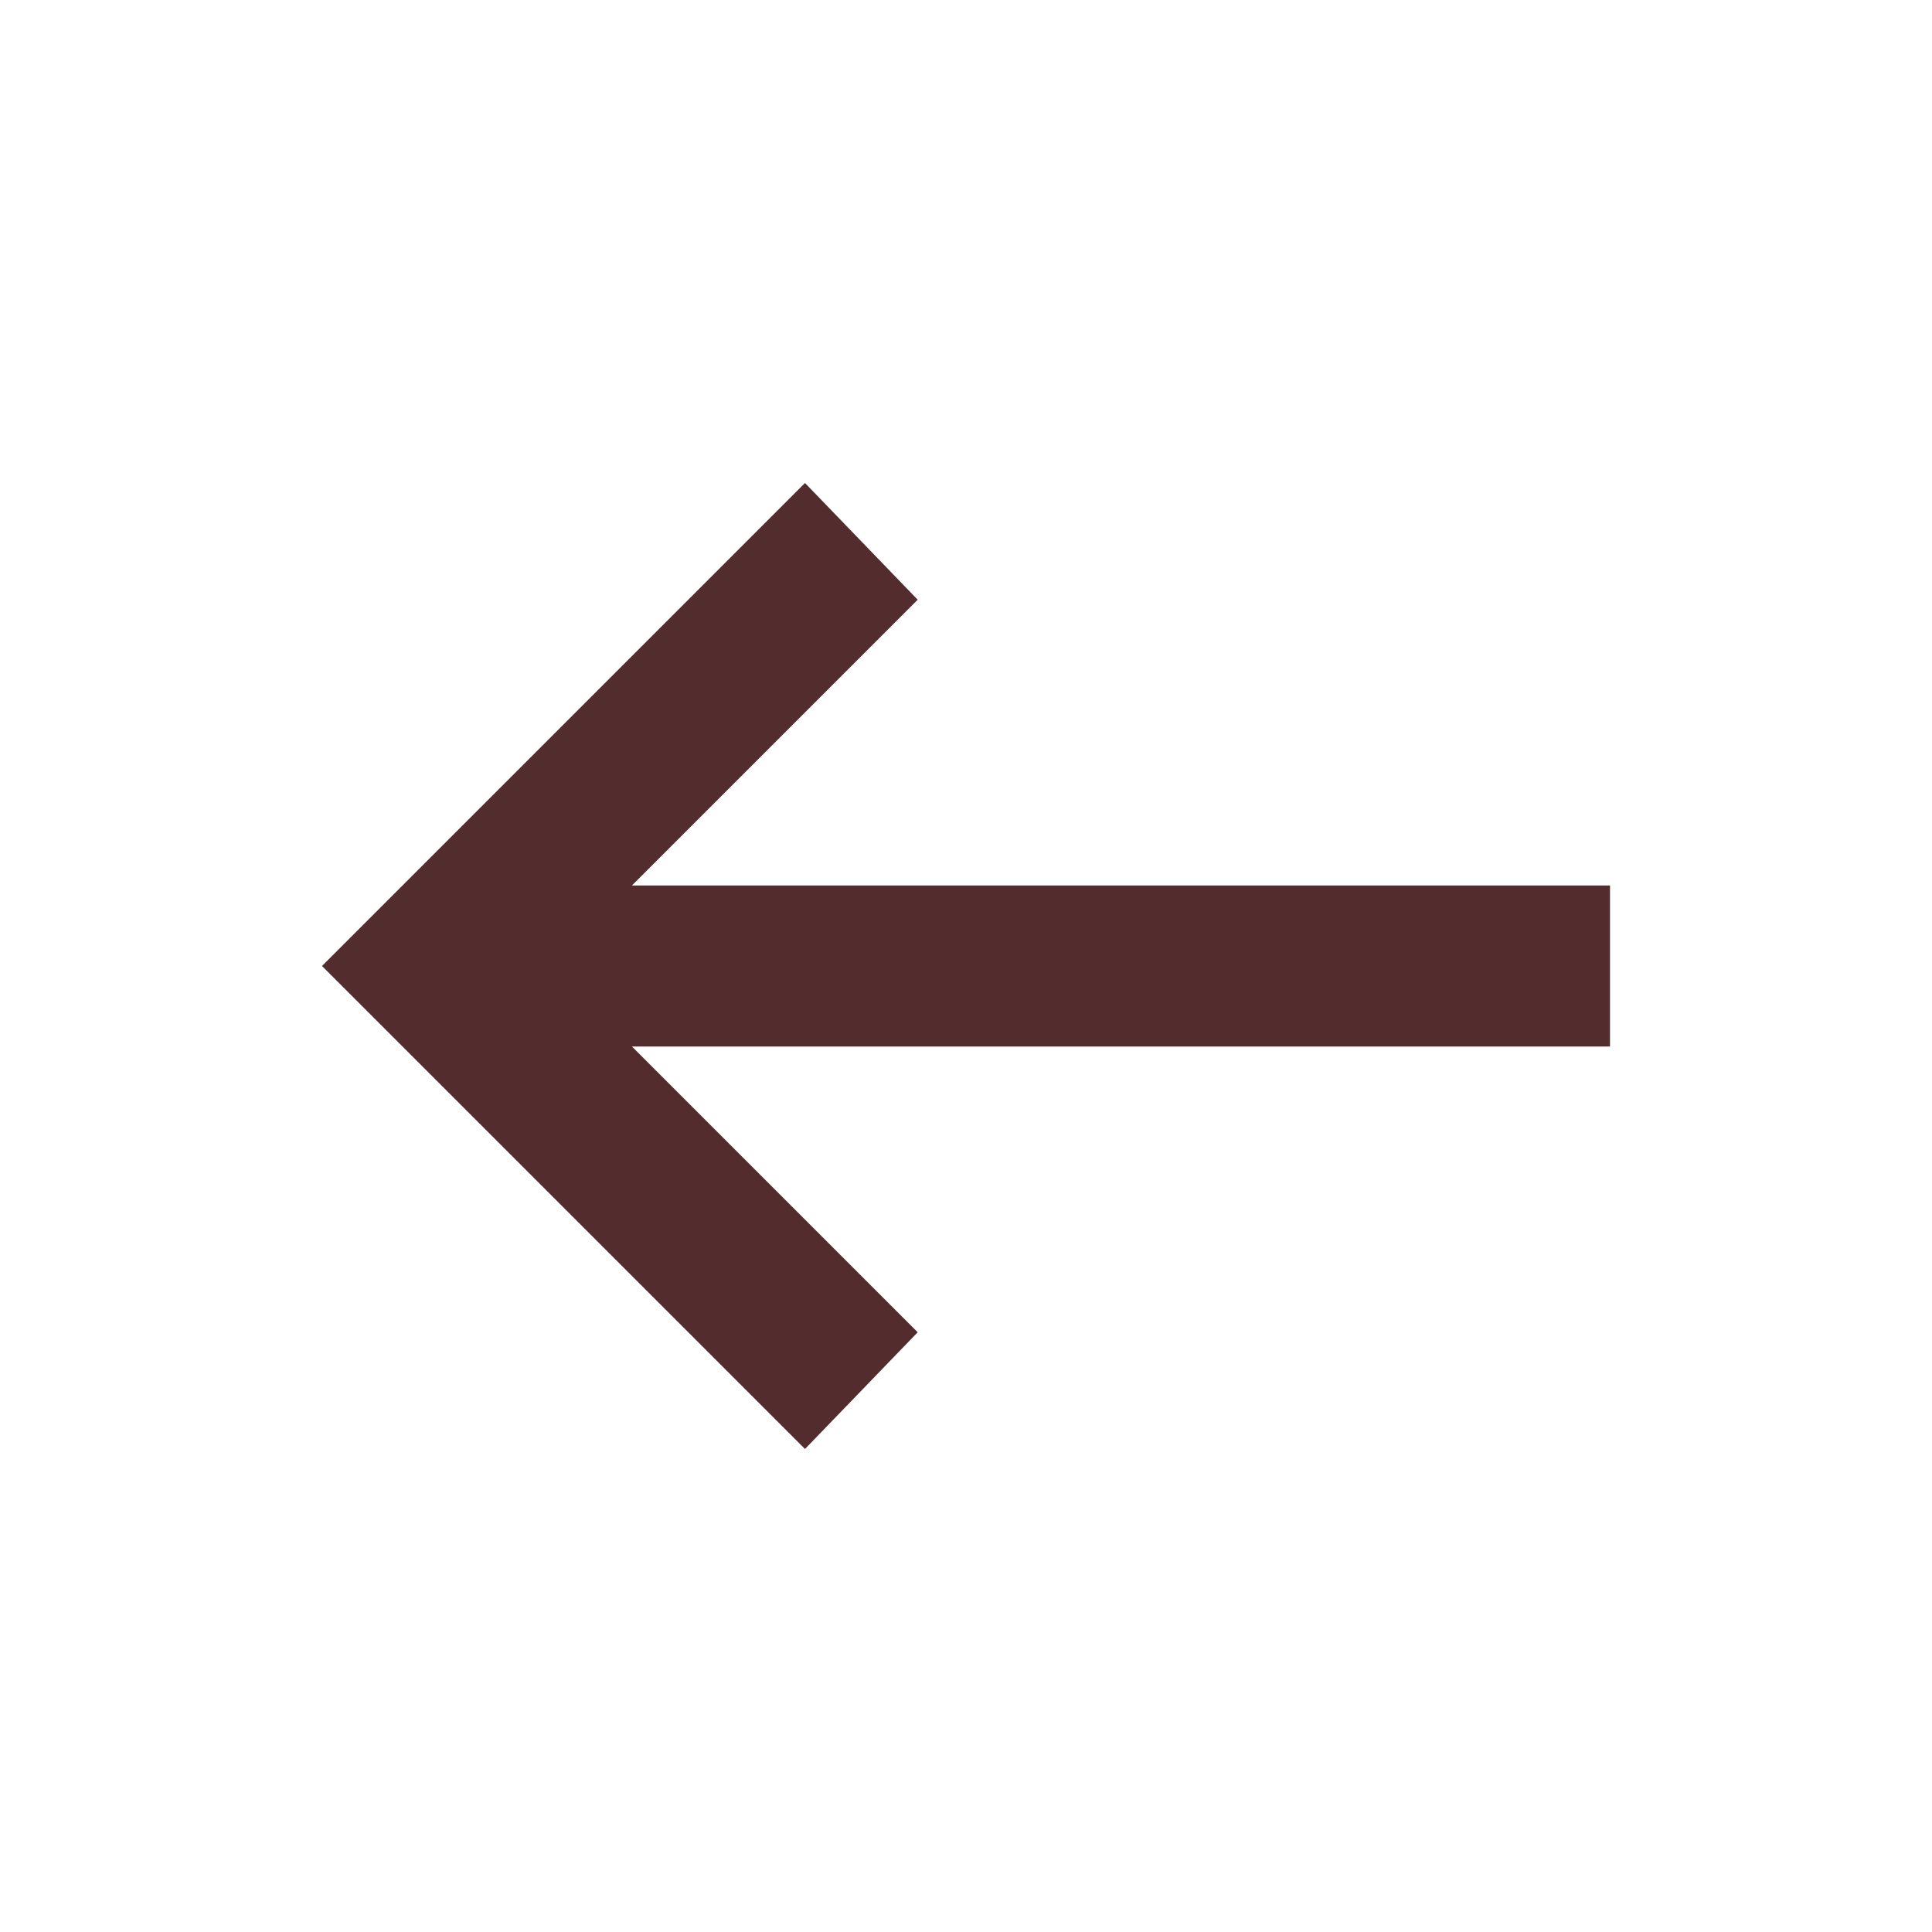
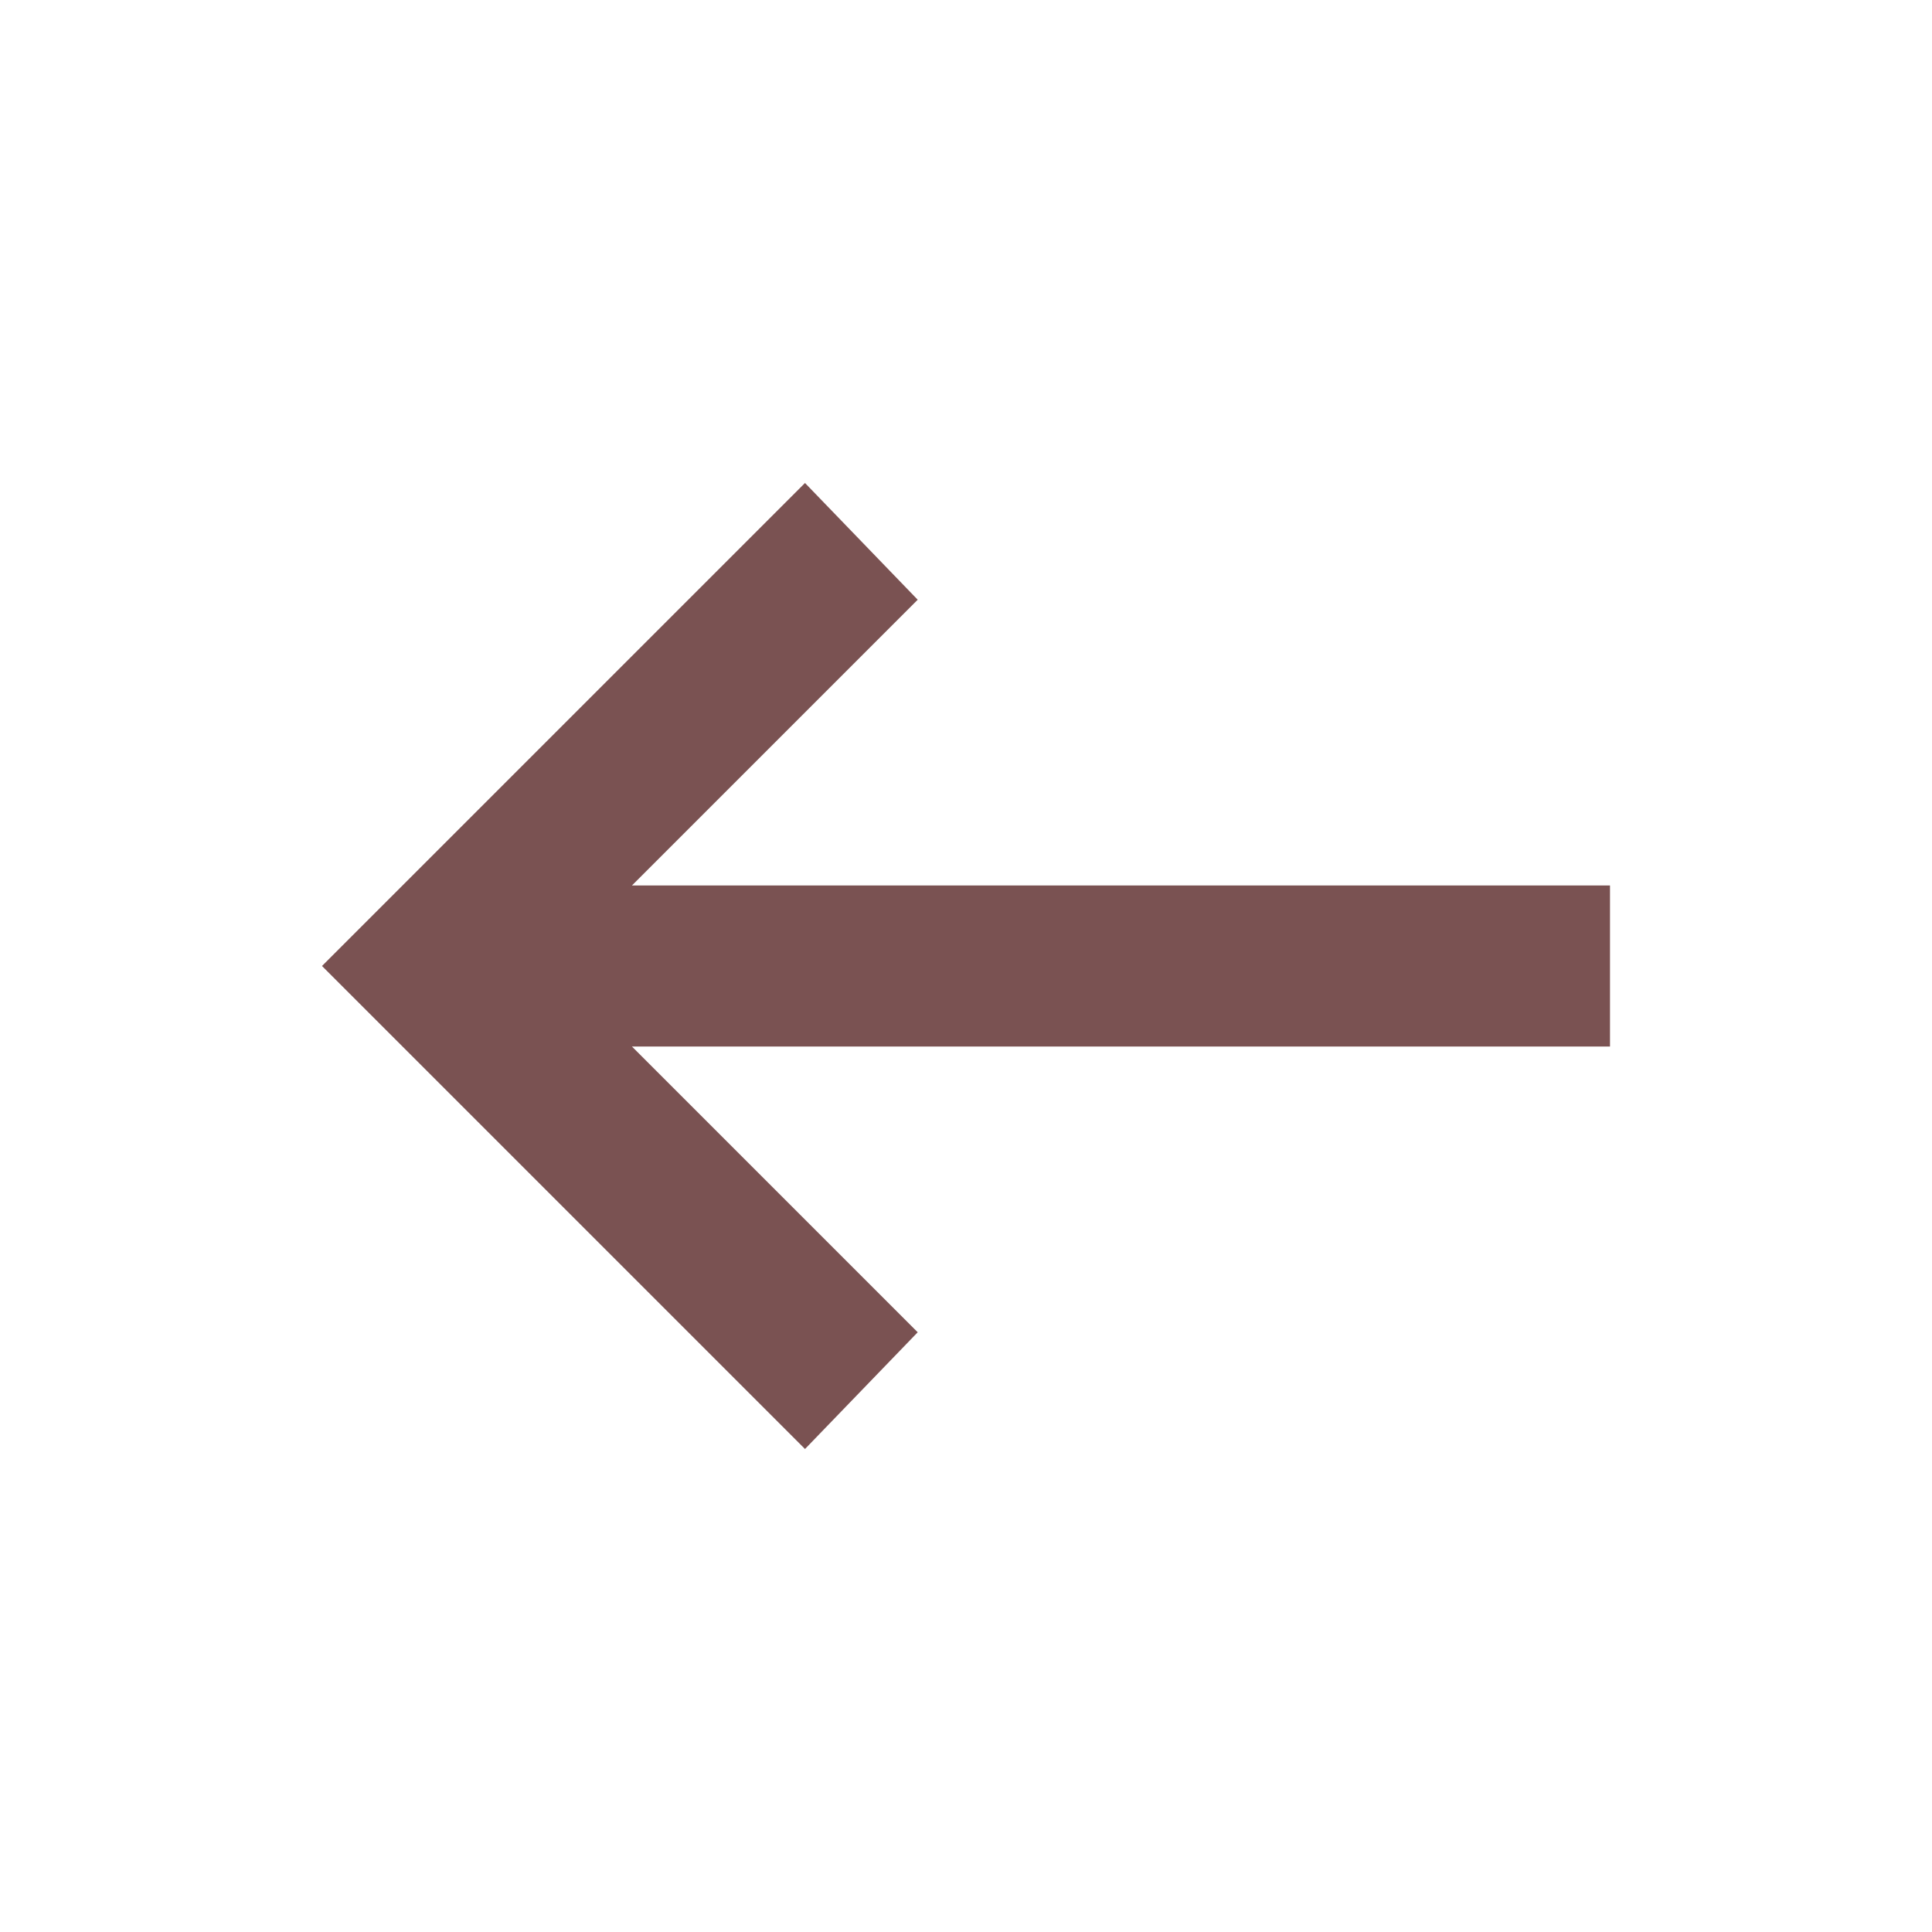
- <svg xmlns="http://www.w3.org/2000/svg" height="15px" viewBox="0 -960 960 960" width="15px" fill="hsl(0 30% 25%)">
+ <svg xmlns="http://www.w3.org/2000/svg" height="15px" viewBox="0 -960 960 960" width="15px" fill="hsl(0 20% 40%)">
  <path d="M400-240 160-480l240-240 56 58-142 142h486v80H314l142 142-56 58Z" />
</svg>
